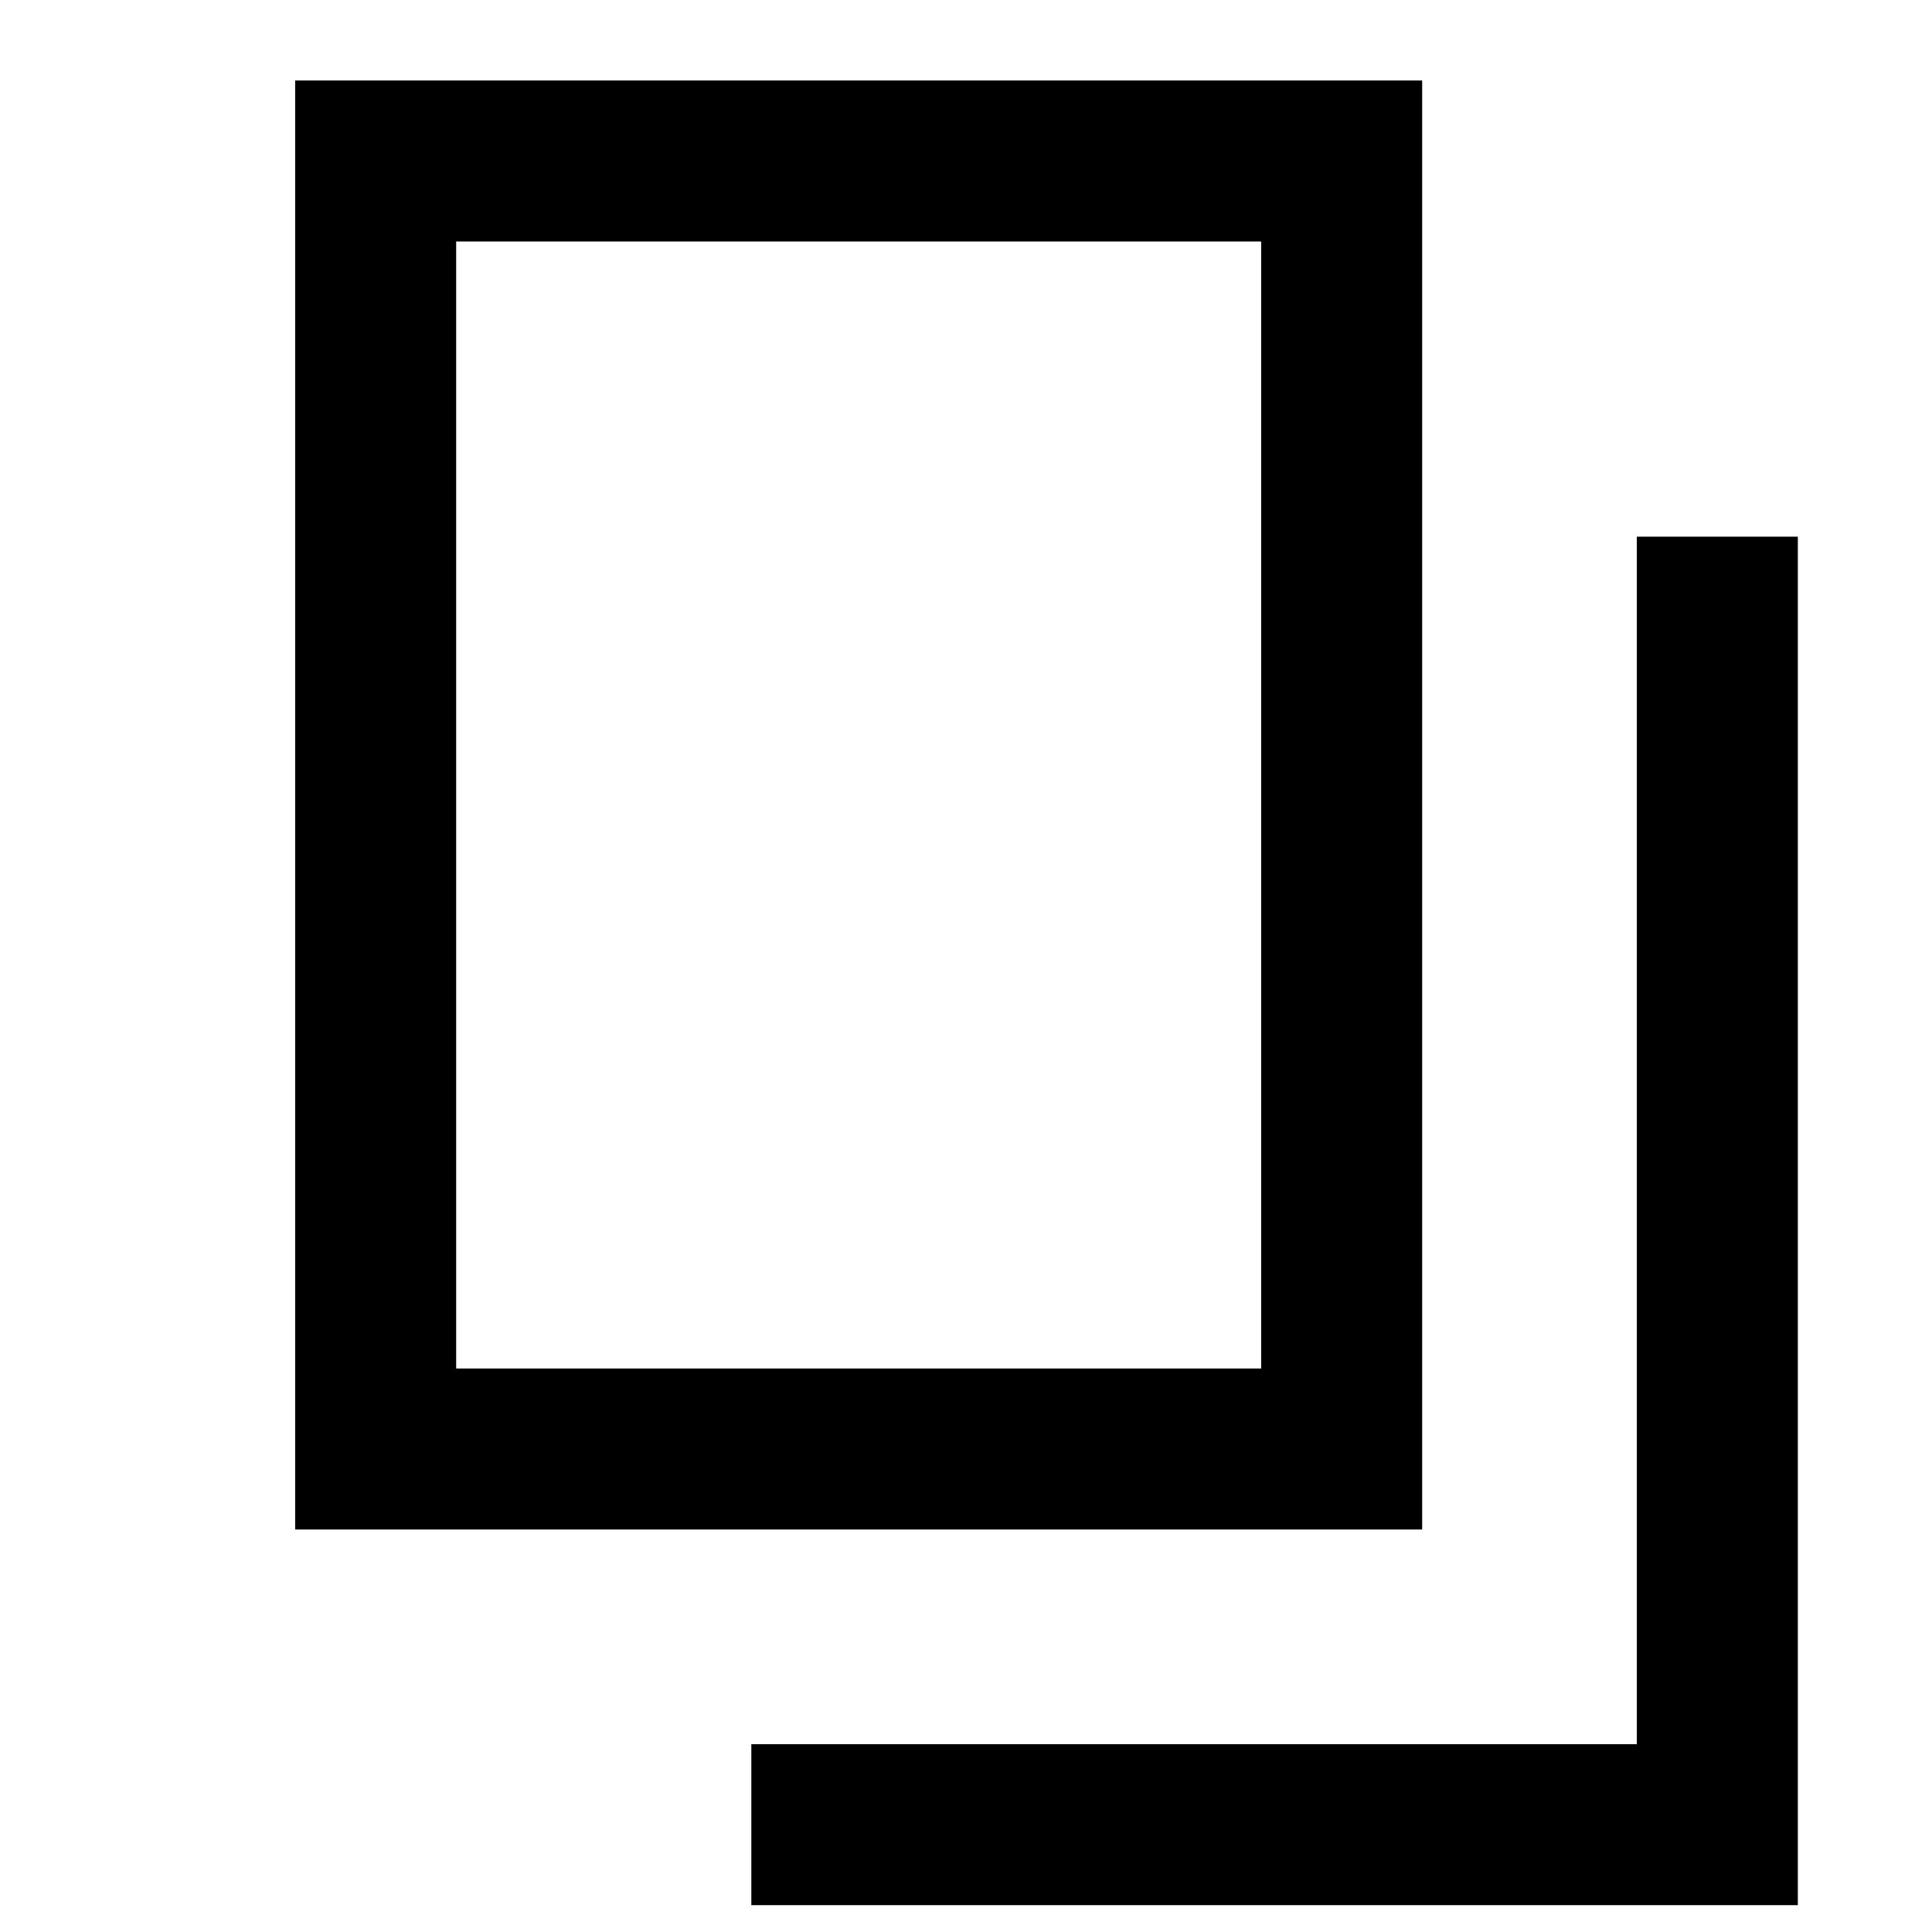
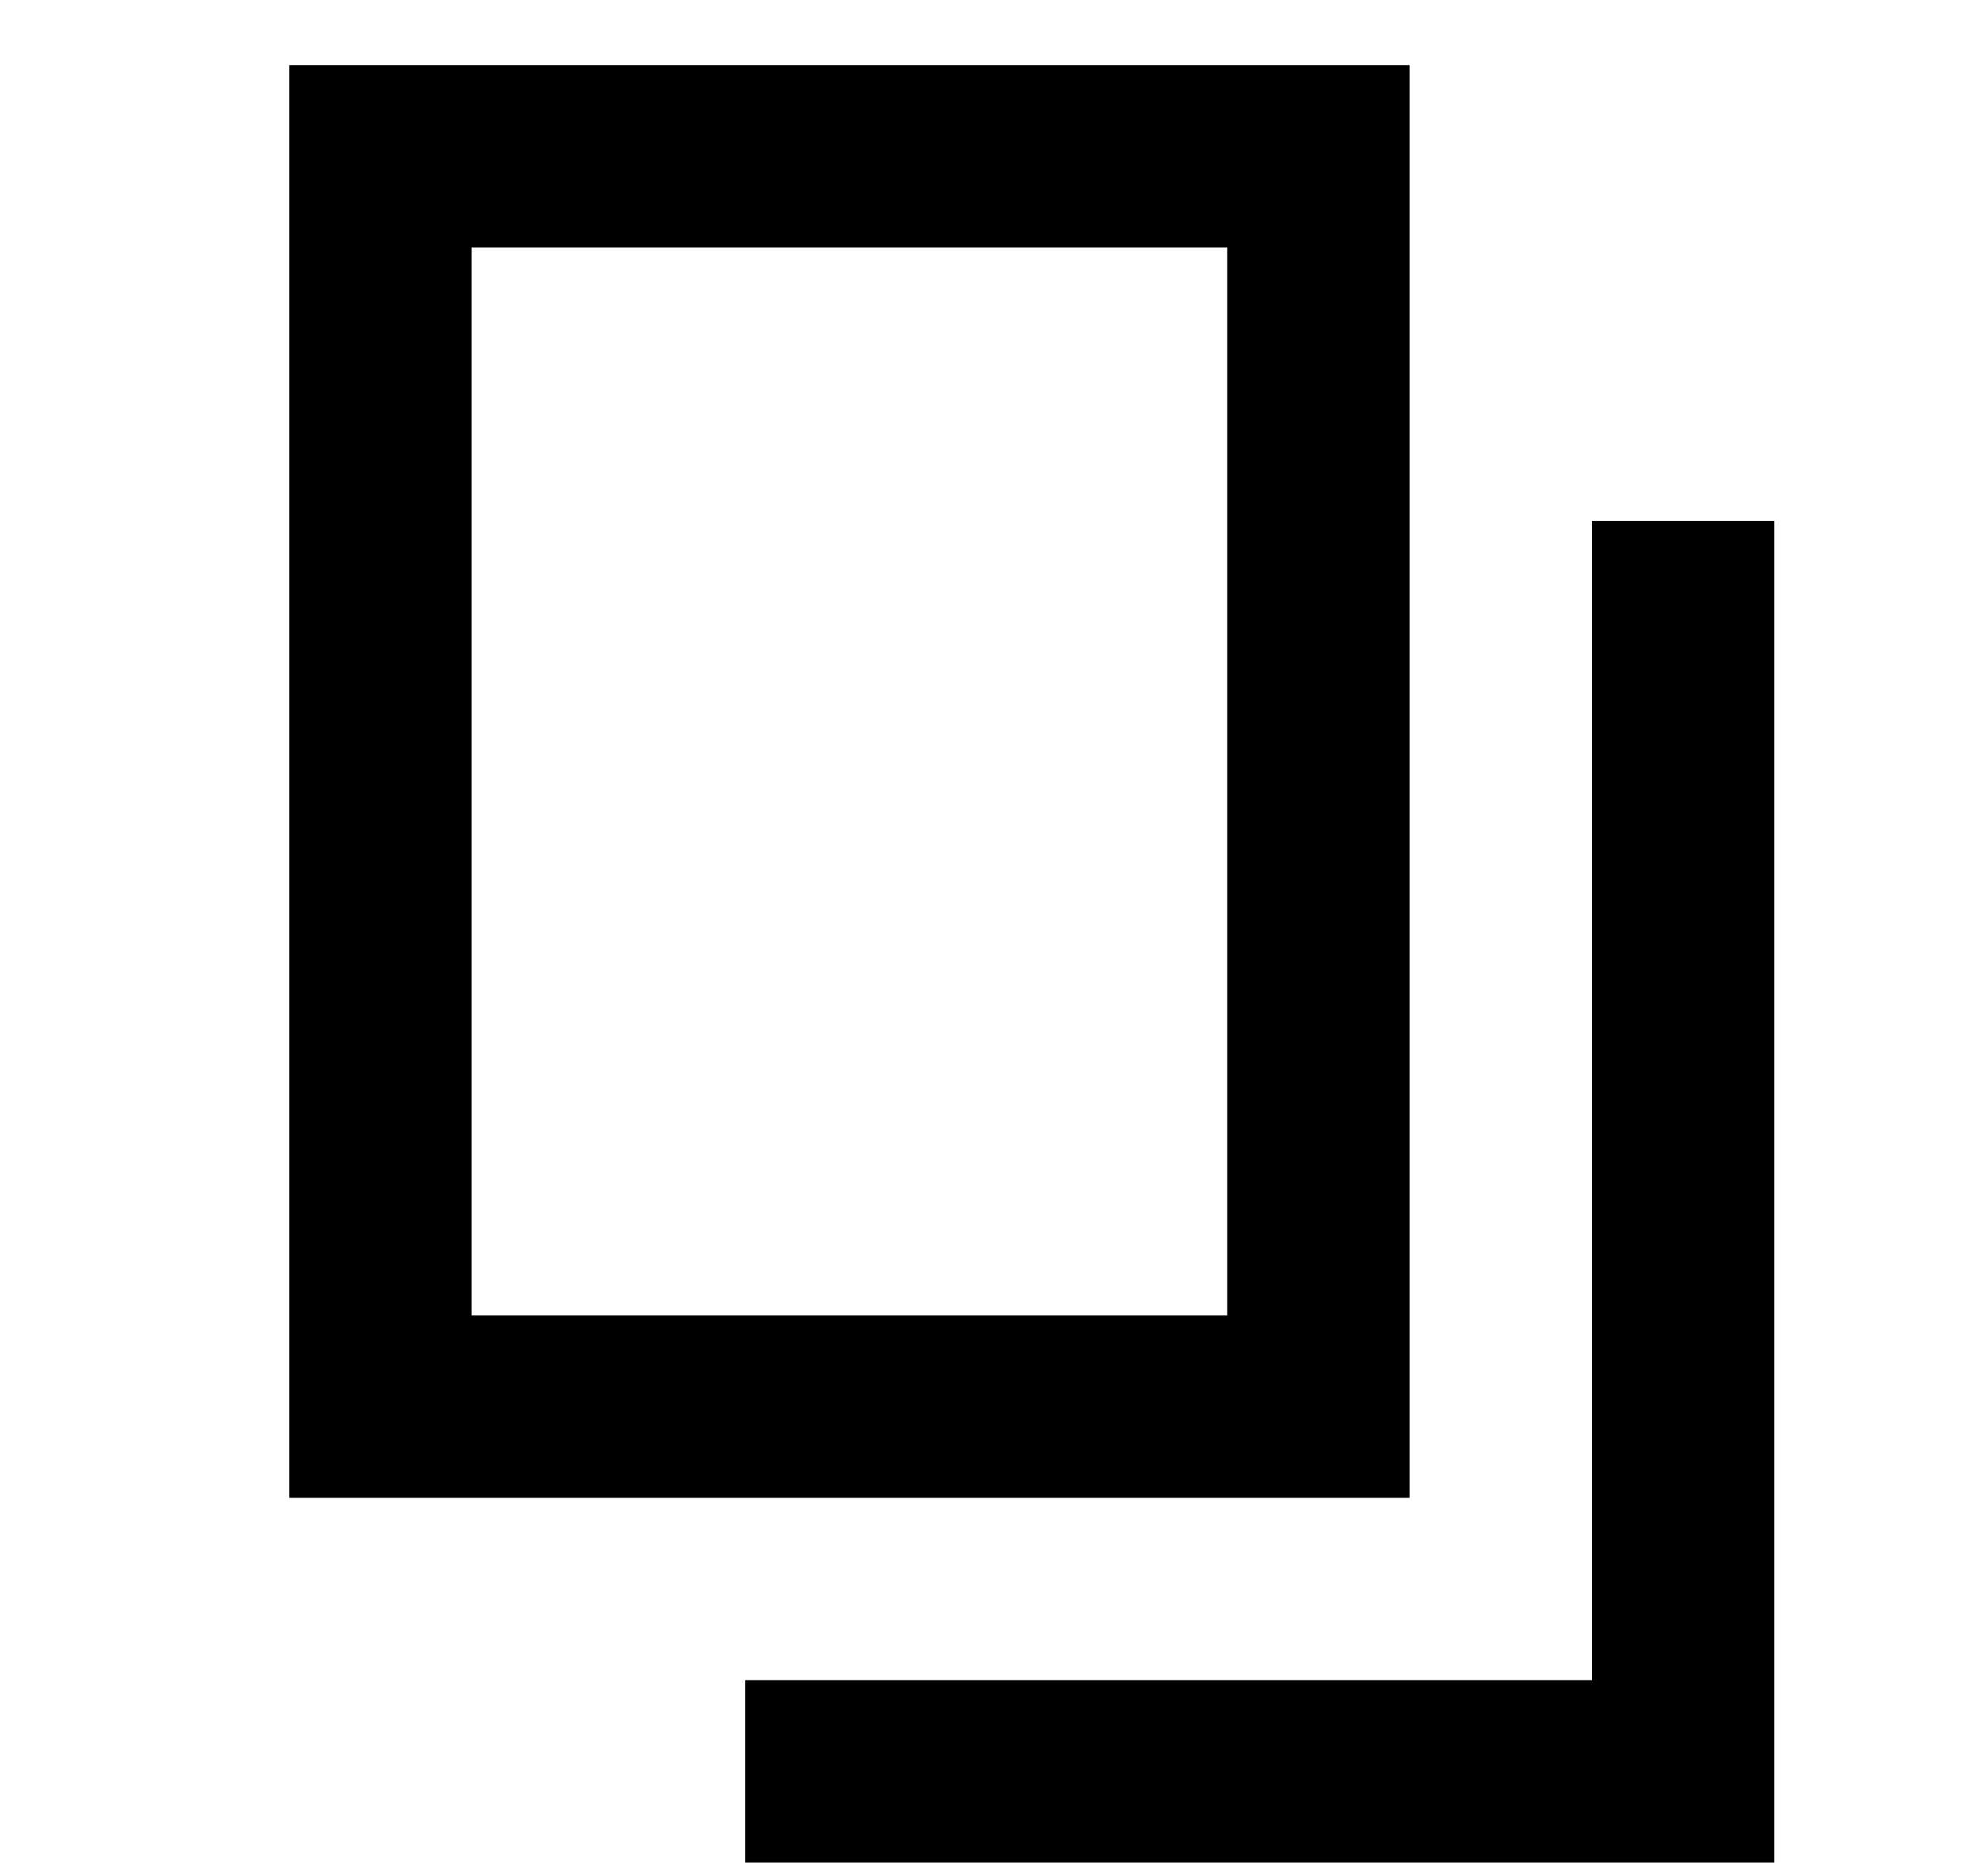
- <svg xmlns="http://www.w3.org/2000/svg" width="18" height="18" viewBox="0 0 18 18" fill="none">
-   <path d="M3.5 13.5V1.5H12.5V13.5H3.5Z" stroke="black" stroke-width="1.5" />
-   <path d="M7 17H16V5" stroke="black" stroke-width="1.5" />
+ <svg xmlns="http://www.w3.org/2000/svg" width="19" height="18" viewBox="0 0 19 18" fill="none">
+   <path fill-rule="evenodd" clip-rule="evenodd" d="M2.776 0.625H13.526V14.375H2.776V0.625ZM4.526 2.375V12.625H11.776V2.375H4.526Z" fill="black" />
+   <path fill-rule="evenodd" clip-rule="evenodd" d="M17.026 5V17.875H7.151V16.125H15.276V5H17.026Z" fill="black" />
</svg>
